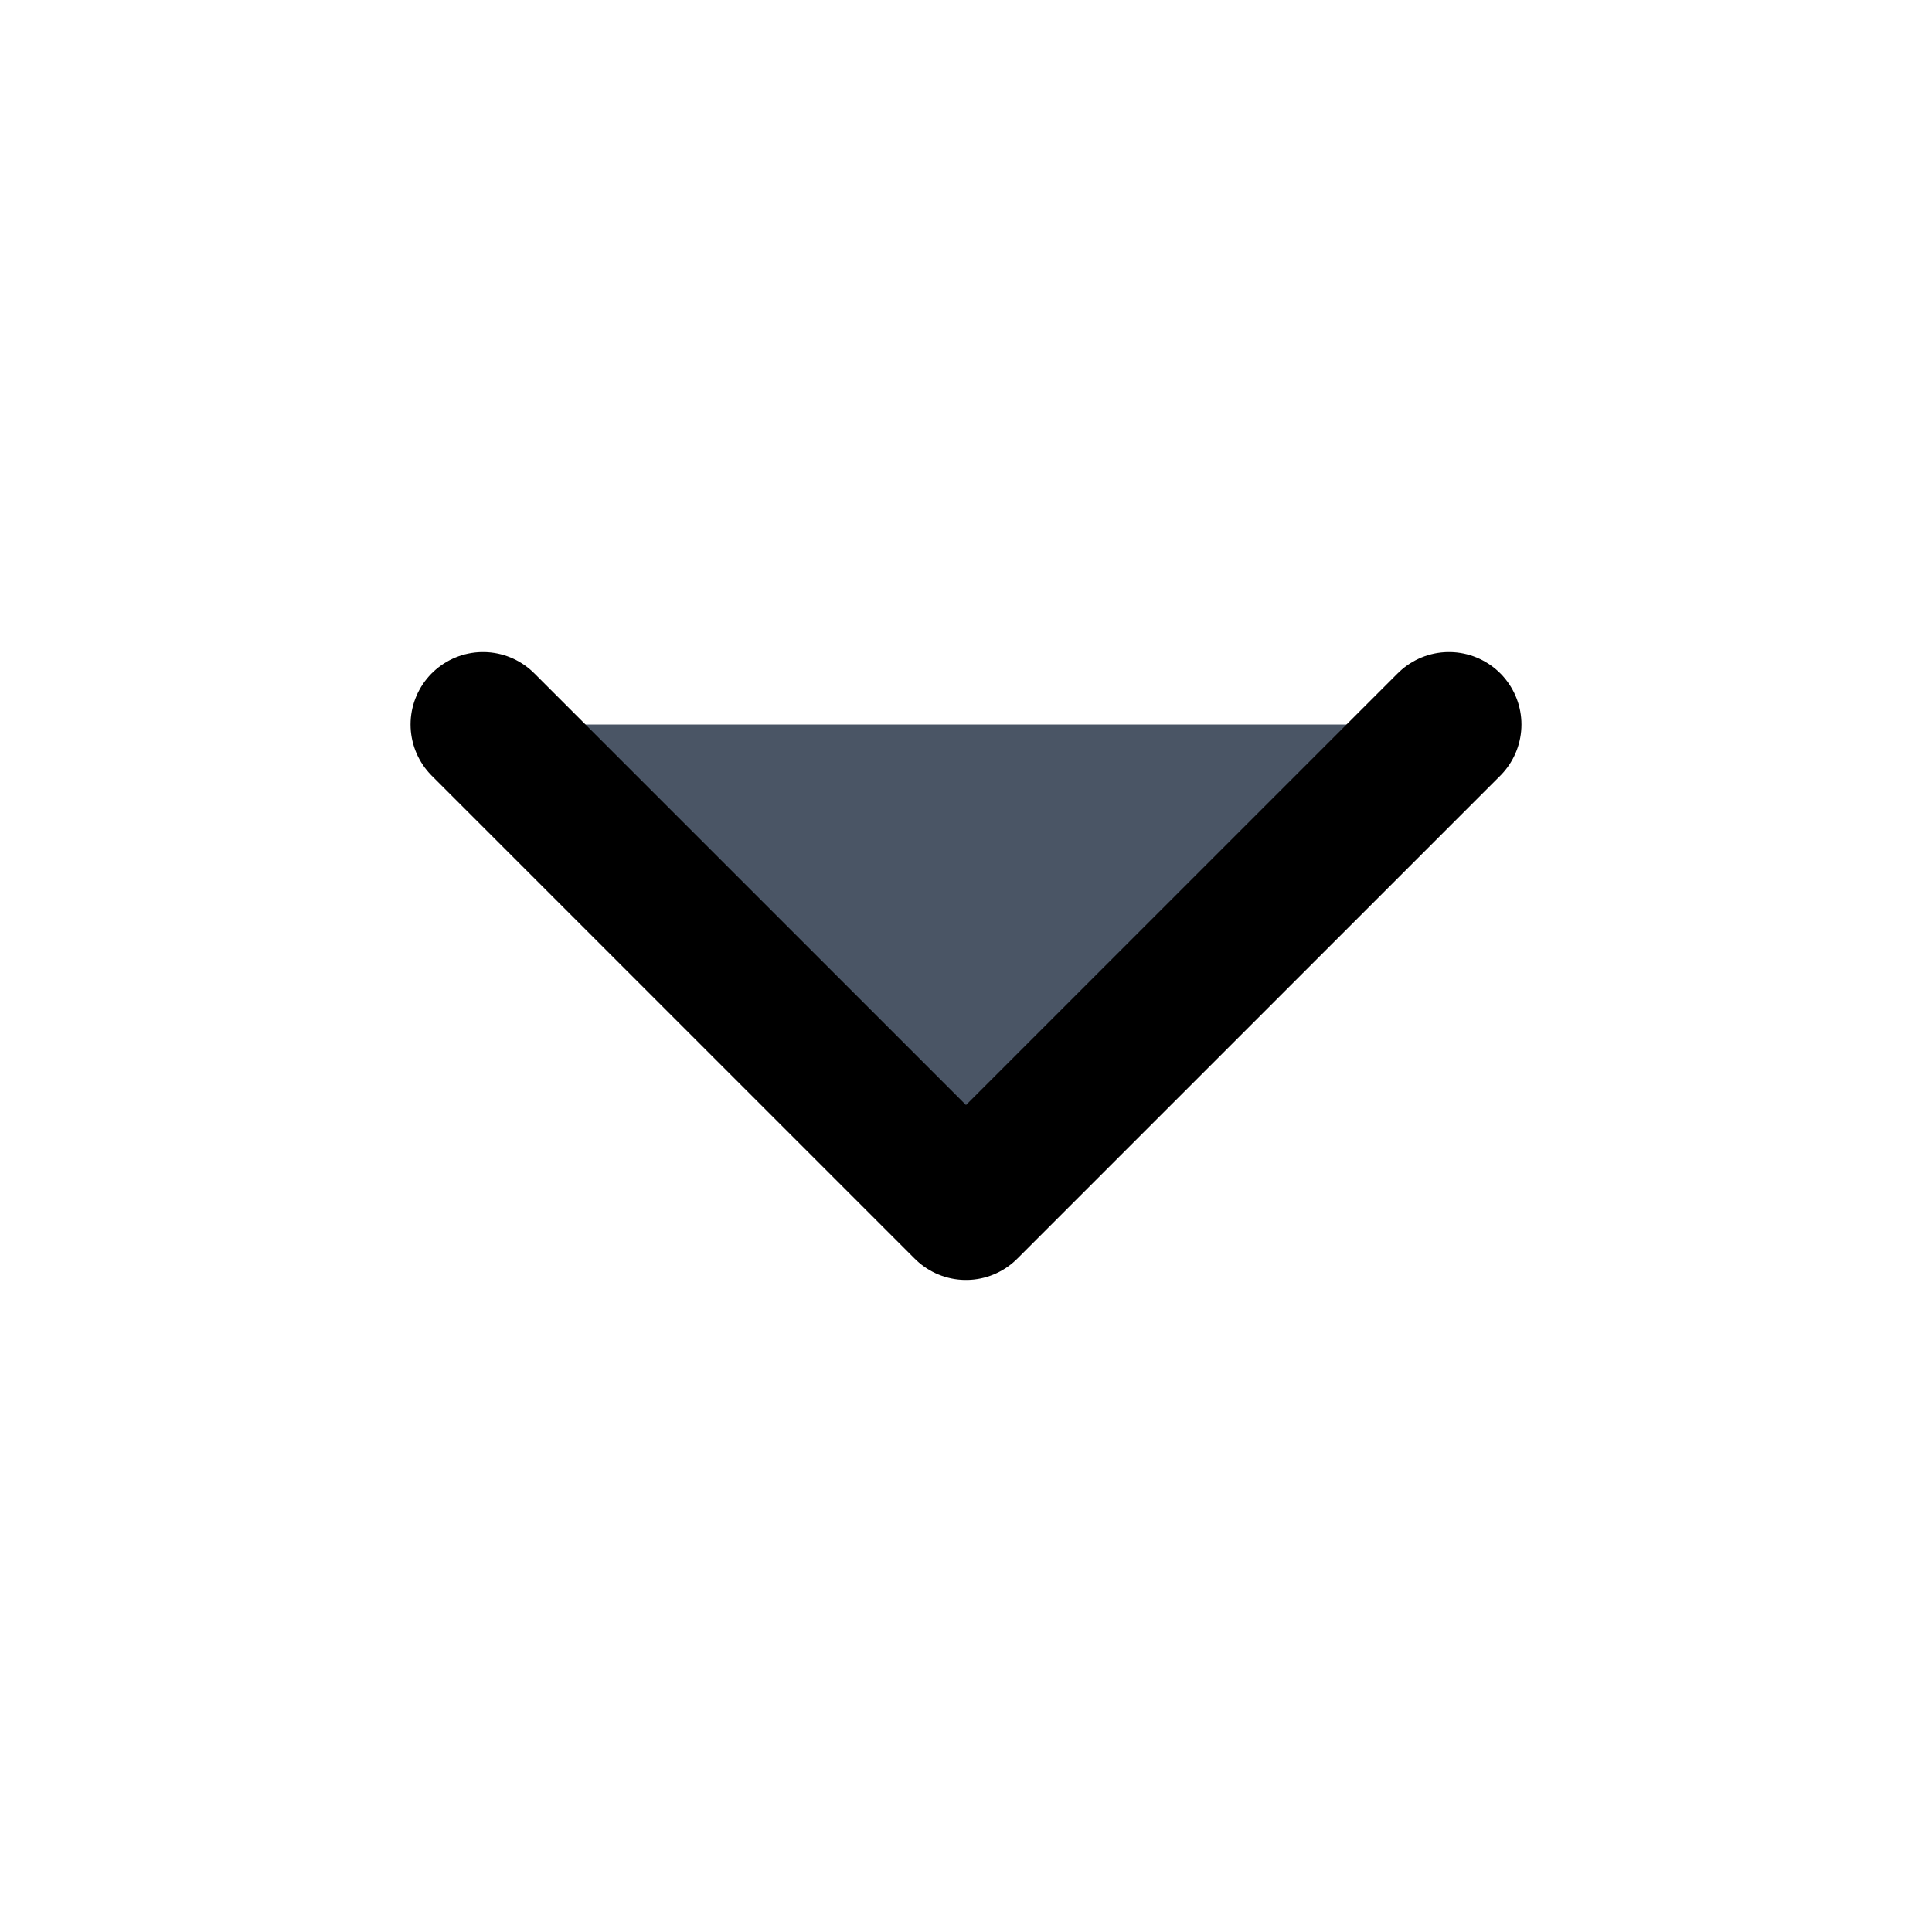
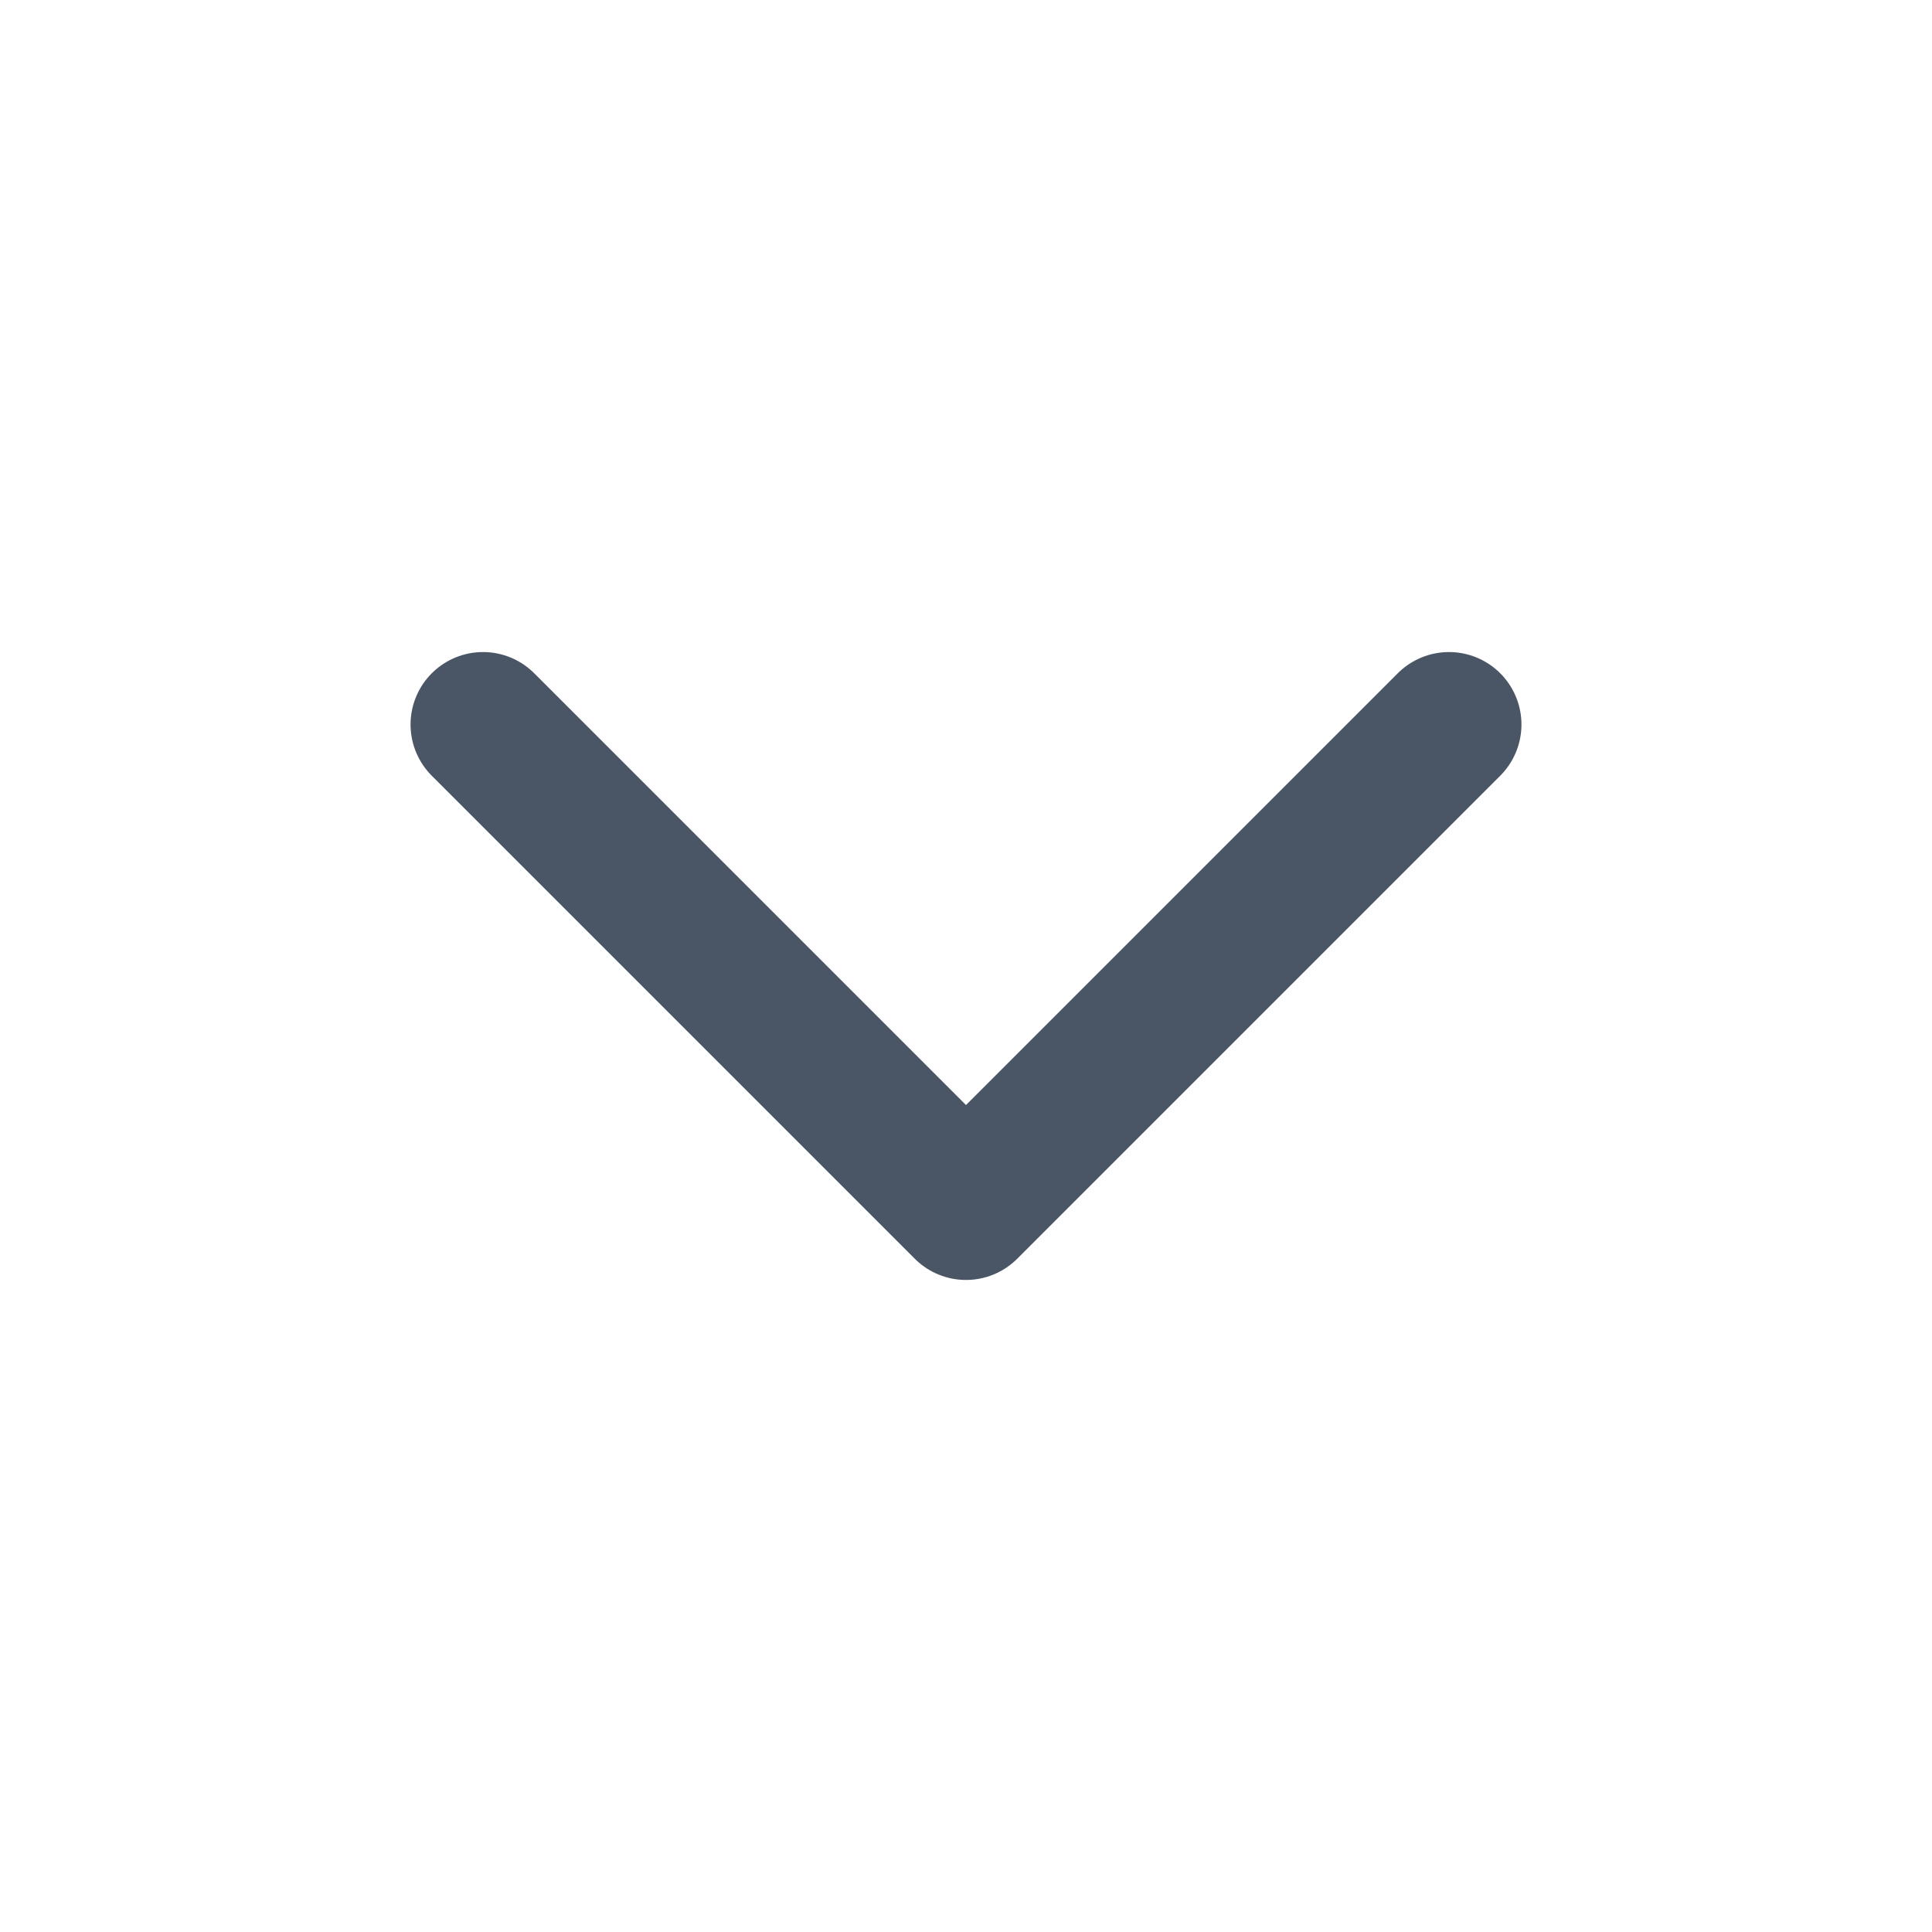
- <svg width="16" height="16" viewBox="0 0 16 16" fill="#4a5565" data-fg-dag205="1.30:70.7771:/src/app/pages/Home.tsx:562:5:20332:396:e:svg:e:1" data-fgid-dag205=":r1v:" data-fg-callsite-dag75="" style="transform: rotate(0deg); transition: transform 200ms;">
-   <path d="M4 6L8 10L12 6" stroke="currentColor" stroke-width="1.2" stroke-linecap="round" stroke-linejoin="round" data-fg-dag206="1.30:70.7771:/src/app/pages/Home.tsx:572:7:20559:158:e:path" />
+ <svg xmlns="http://www.w3.org/2000/svg" width="16" height="16" viewBox="0 0 16 16" fill="none" data-fg-dag205="1.30:70.7771:/src/app/pages/Home.tsx:562:5:20332:396:e:svg:e:1" data-fgid-dag205=":r1v:" data-fg-callsite-dag75="" style="transform: rotate(0deg); transition: transform 200ms;">
+   <path d="M4 6L8 10L12 6" stroke="#4a5565" stroke-width="1.2" stroke-linecap="round" stroke-linejoin="round" data-fg-dag206="1.30:70.7771:/src/app/pages/Home.tsx:572:7:20559:158:e:path" />
</svg>
